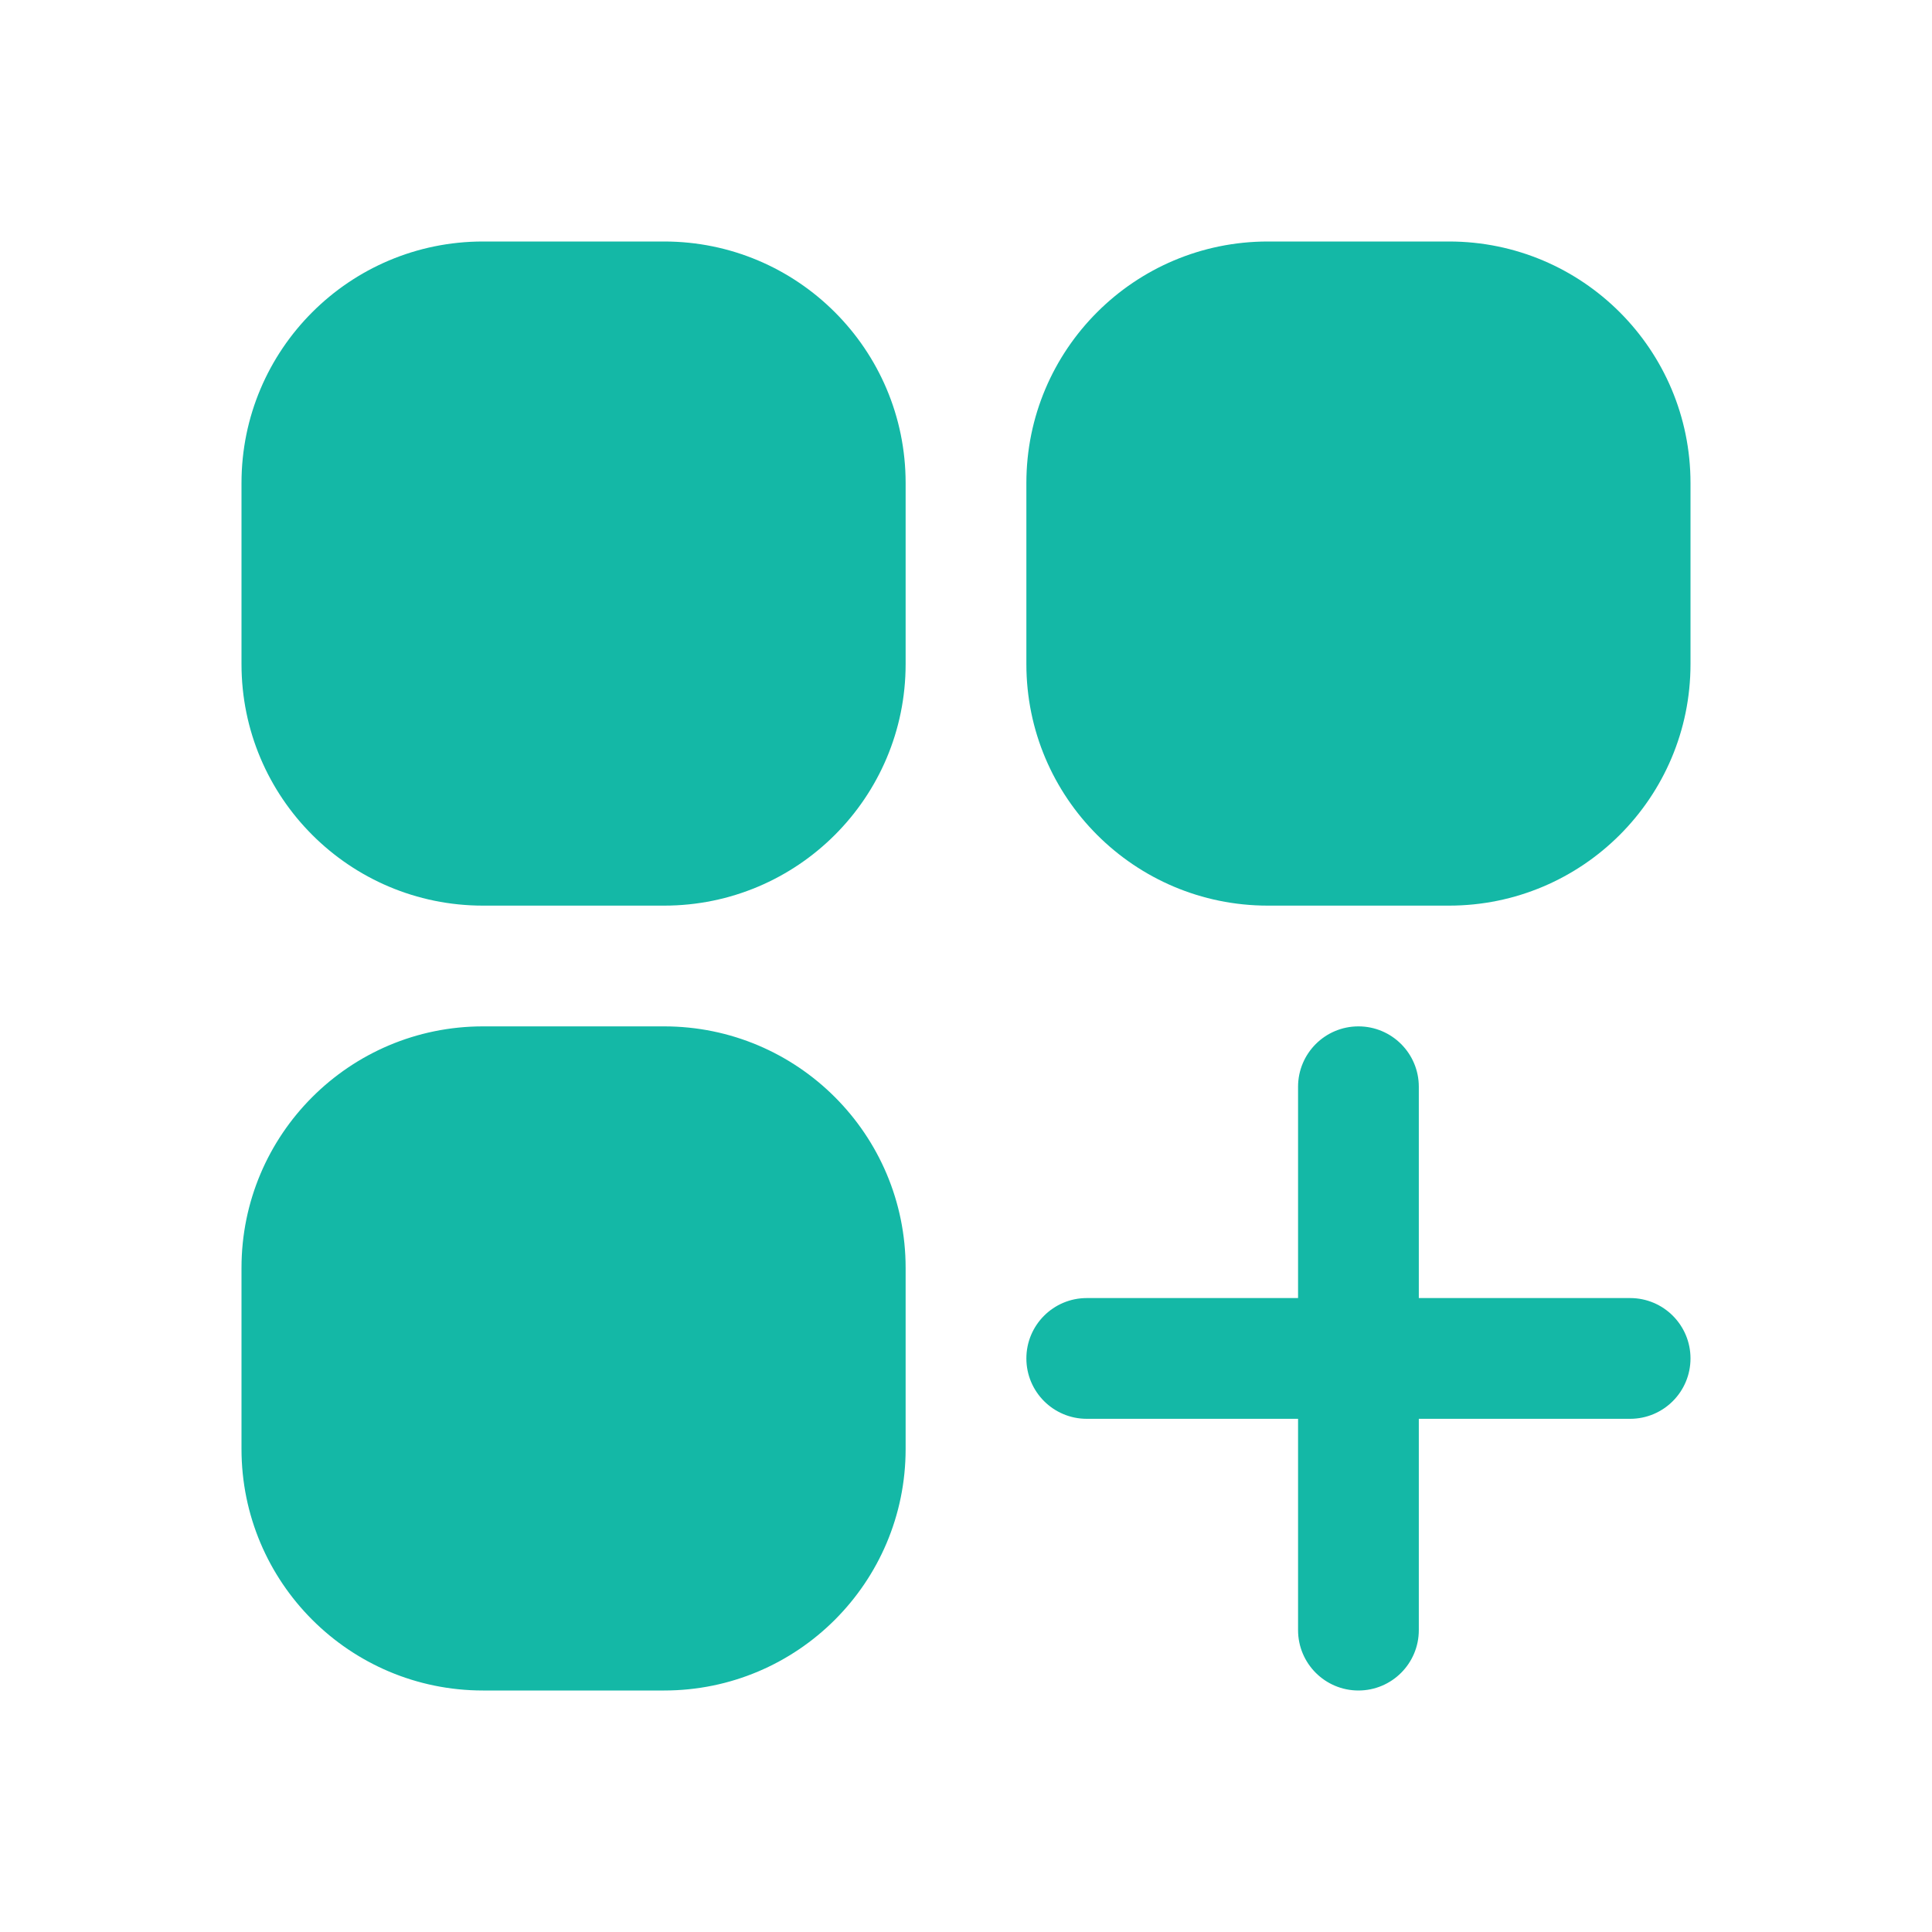
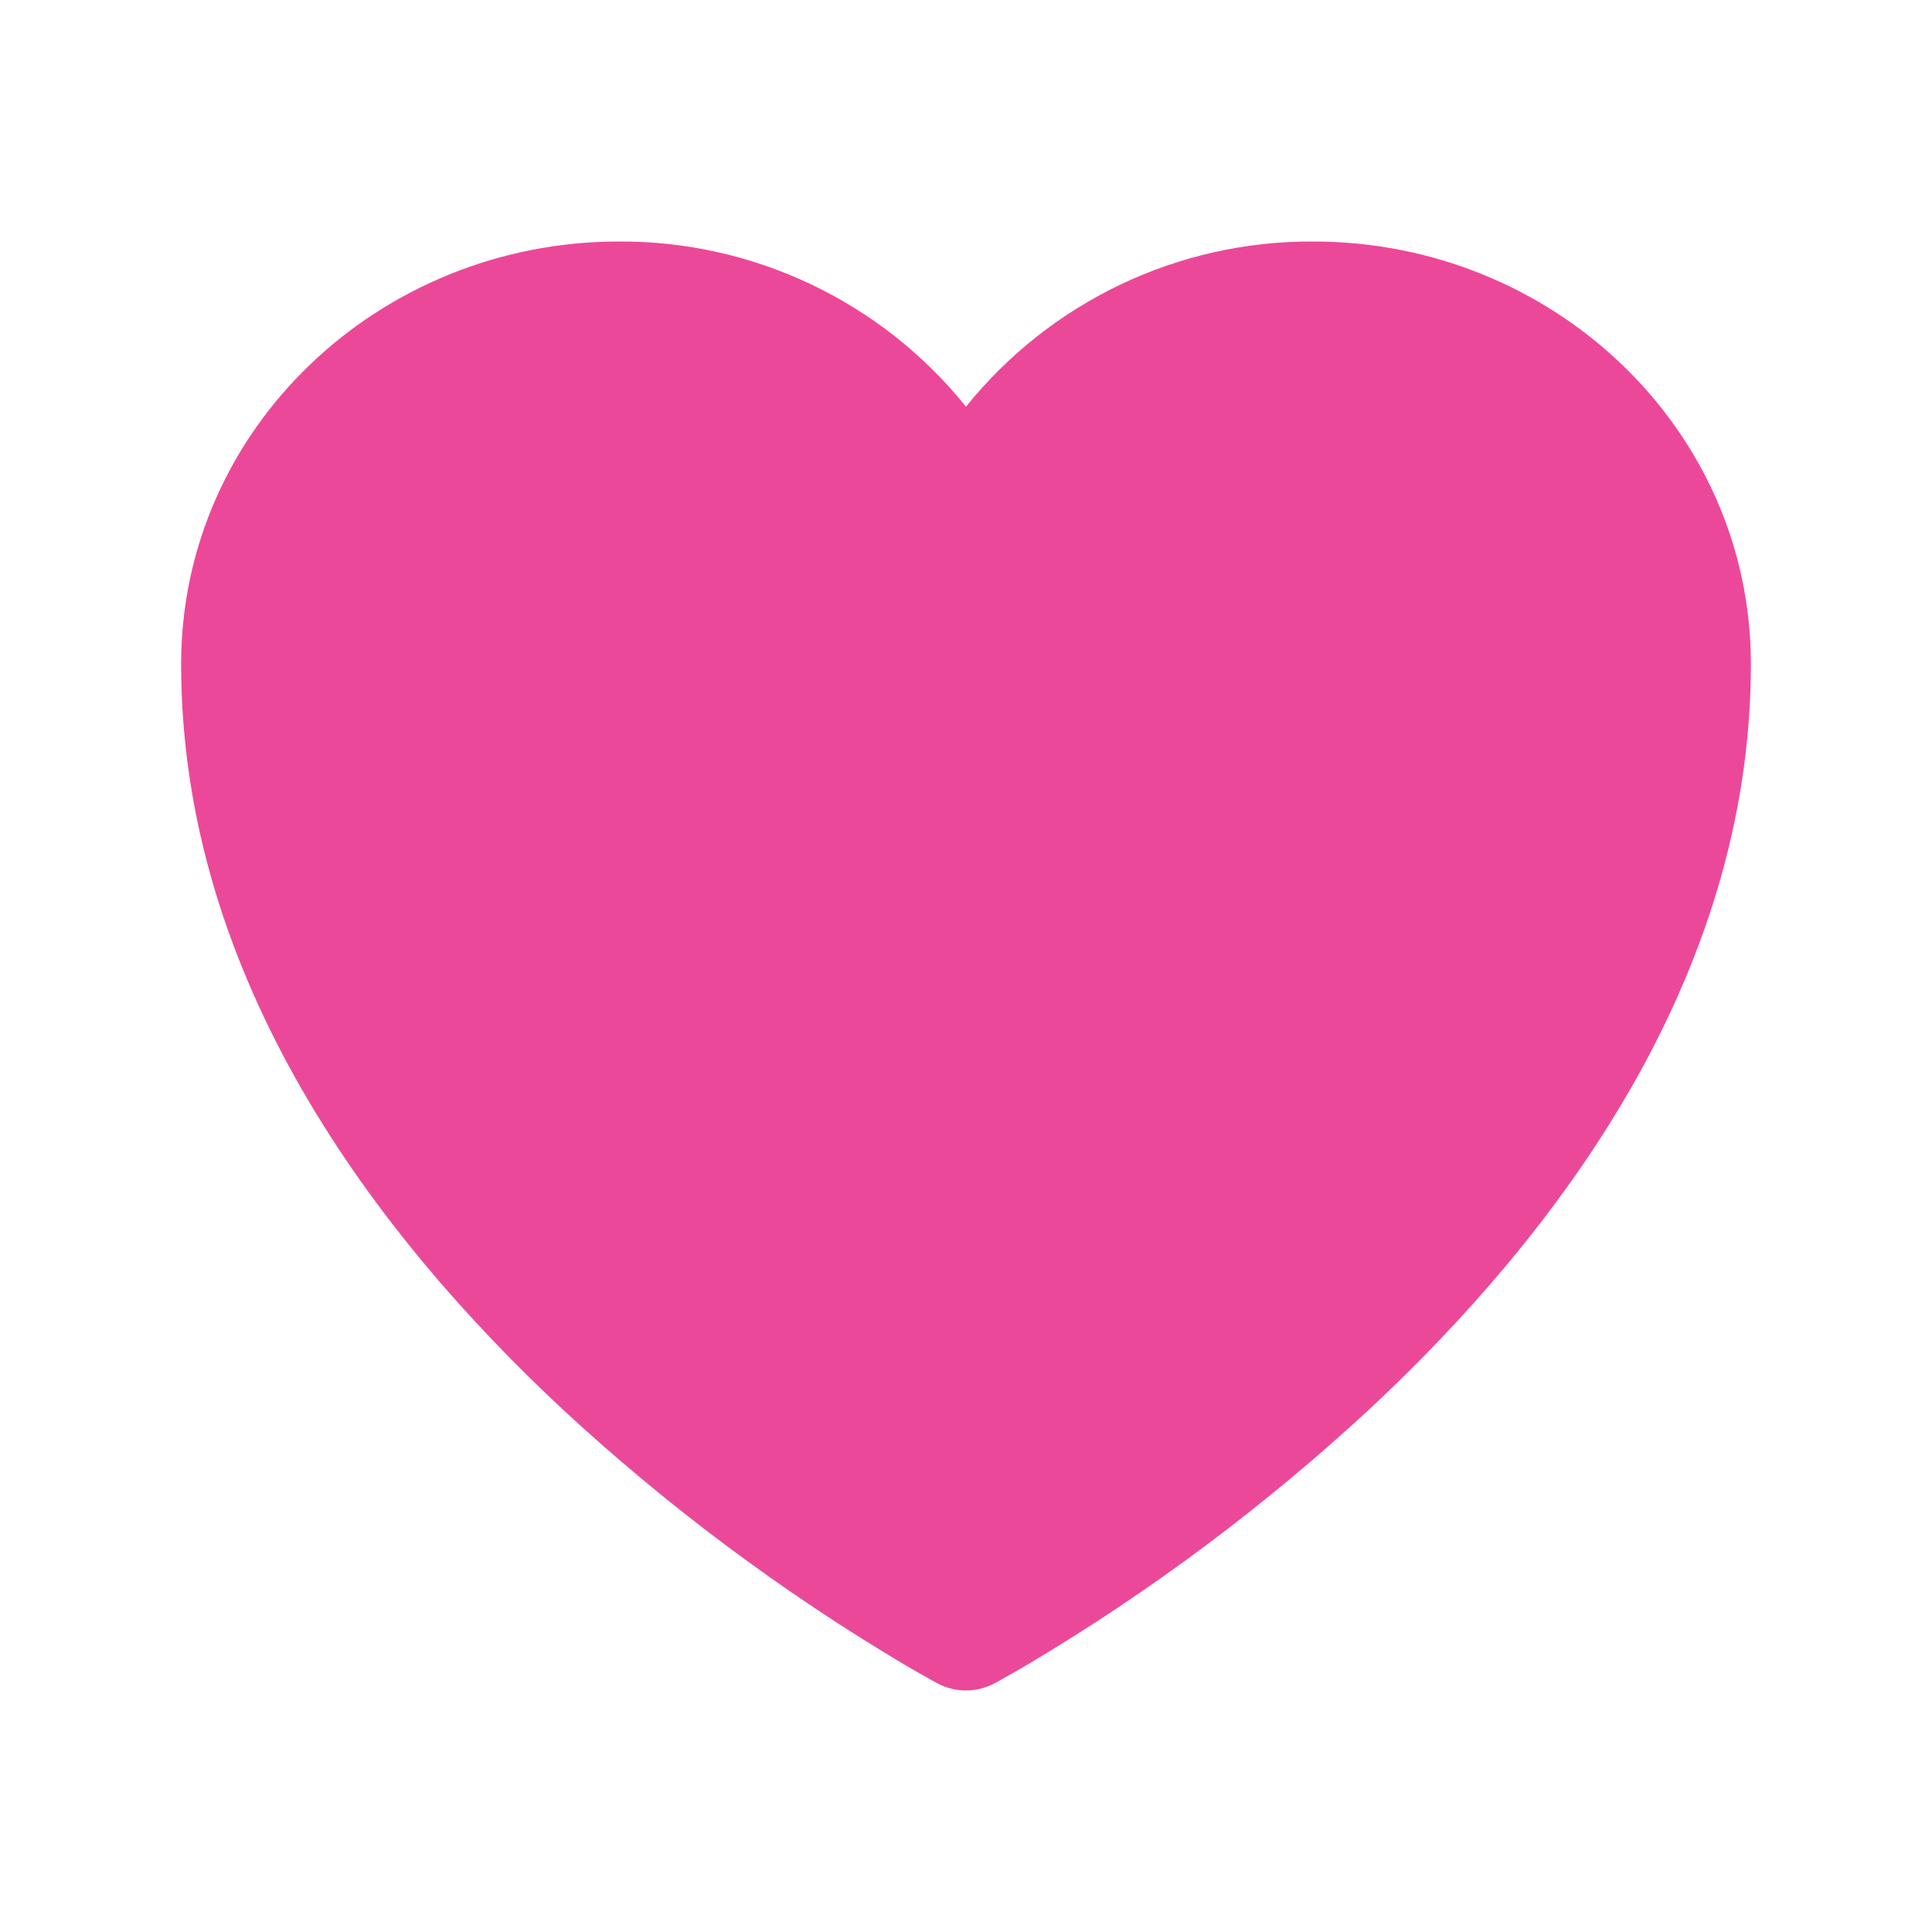
- <svg xmlns="http://www.w3.org/2000/svg" viewBox="0 0 24 24" fill="#14b8a6" class="w-6 h-6">
-   <path d="M6 3a3 3 0 00-3 3v2.25a3 3 0 003 3h2.25a3 3 0 003-3V6a3 3 0 00-3-3H6zM15.75 3a3 3 0 00-3 3v2.25a3 3 0 003 3H18a3 3 0 003-3V6a3 3 0 00-3-3h-2.25zM6 12.75a3 3 0 00-3 3V18a3 3 0 003 3h2.25a3 3 0 003-3v-2.25a3 3 0 00-3-3H6zM17.625 13.5a.75.75 0 00-1.5 0v2.625H13.5a.75.75 0 000 1.5h2.625v2.625a.75.75 0 001.5 0v-2.625h2.625a.75.75 0 000-1.5h-2.625V13.5z" />
+ <svg xmlns="http://www.w3.org/2000/svg" viewBox="0 0 24 24" fill="#ec4899" class="w-6 h-6">
+   <path d="M11.645 20.91l-.007-.003-.022-.012a15.247 15.247 0 01-.383-.218 25.18 25.18 0 01-4.244-3.17C4.688 15.36 2.25 12.174 2.25 8.25 2.25 5.322 4.714 3 7.688 3A5.5 5.5 0 0112 5.052 5.5 5.5 0 0116.313 3c2.973 0 5.437 2.322 5.437 5.25 0 3.925-2.438 7.111-4.739 9.256a25.175 25.175 0 01-4.244 3.17 15.247 15.247 0 01-.383.219l-.022.012-.007.004-.003.001a.752.752 0 01-.704 0l-.003-.001z" />
</svg>
